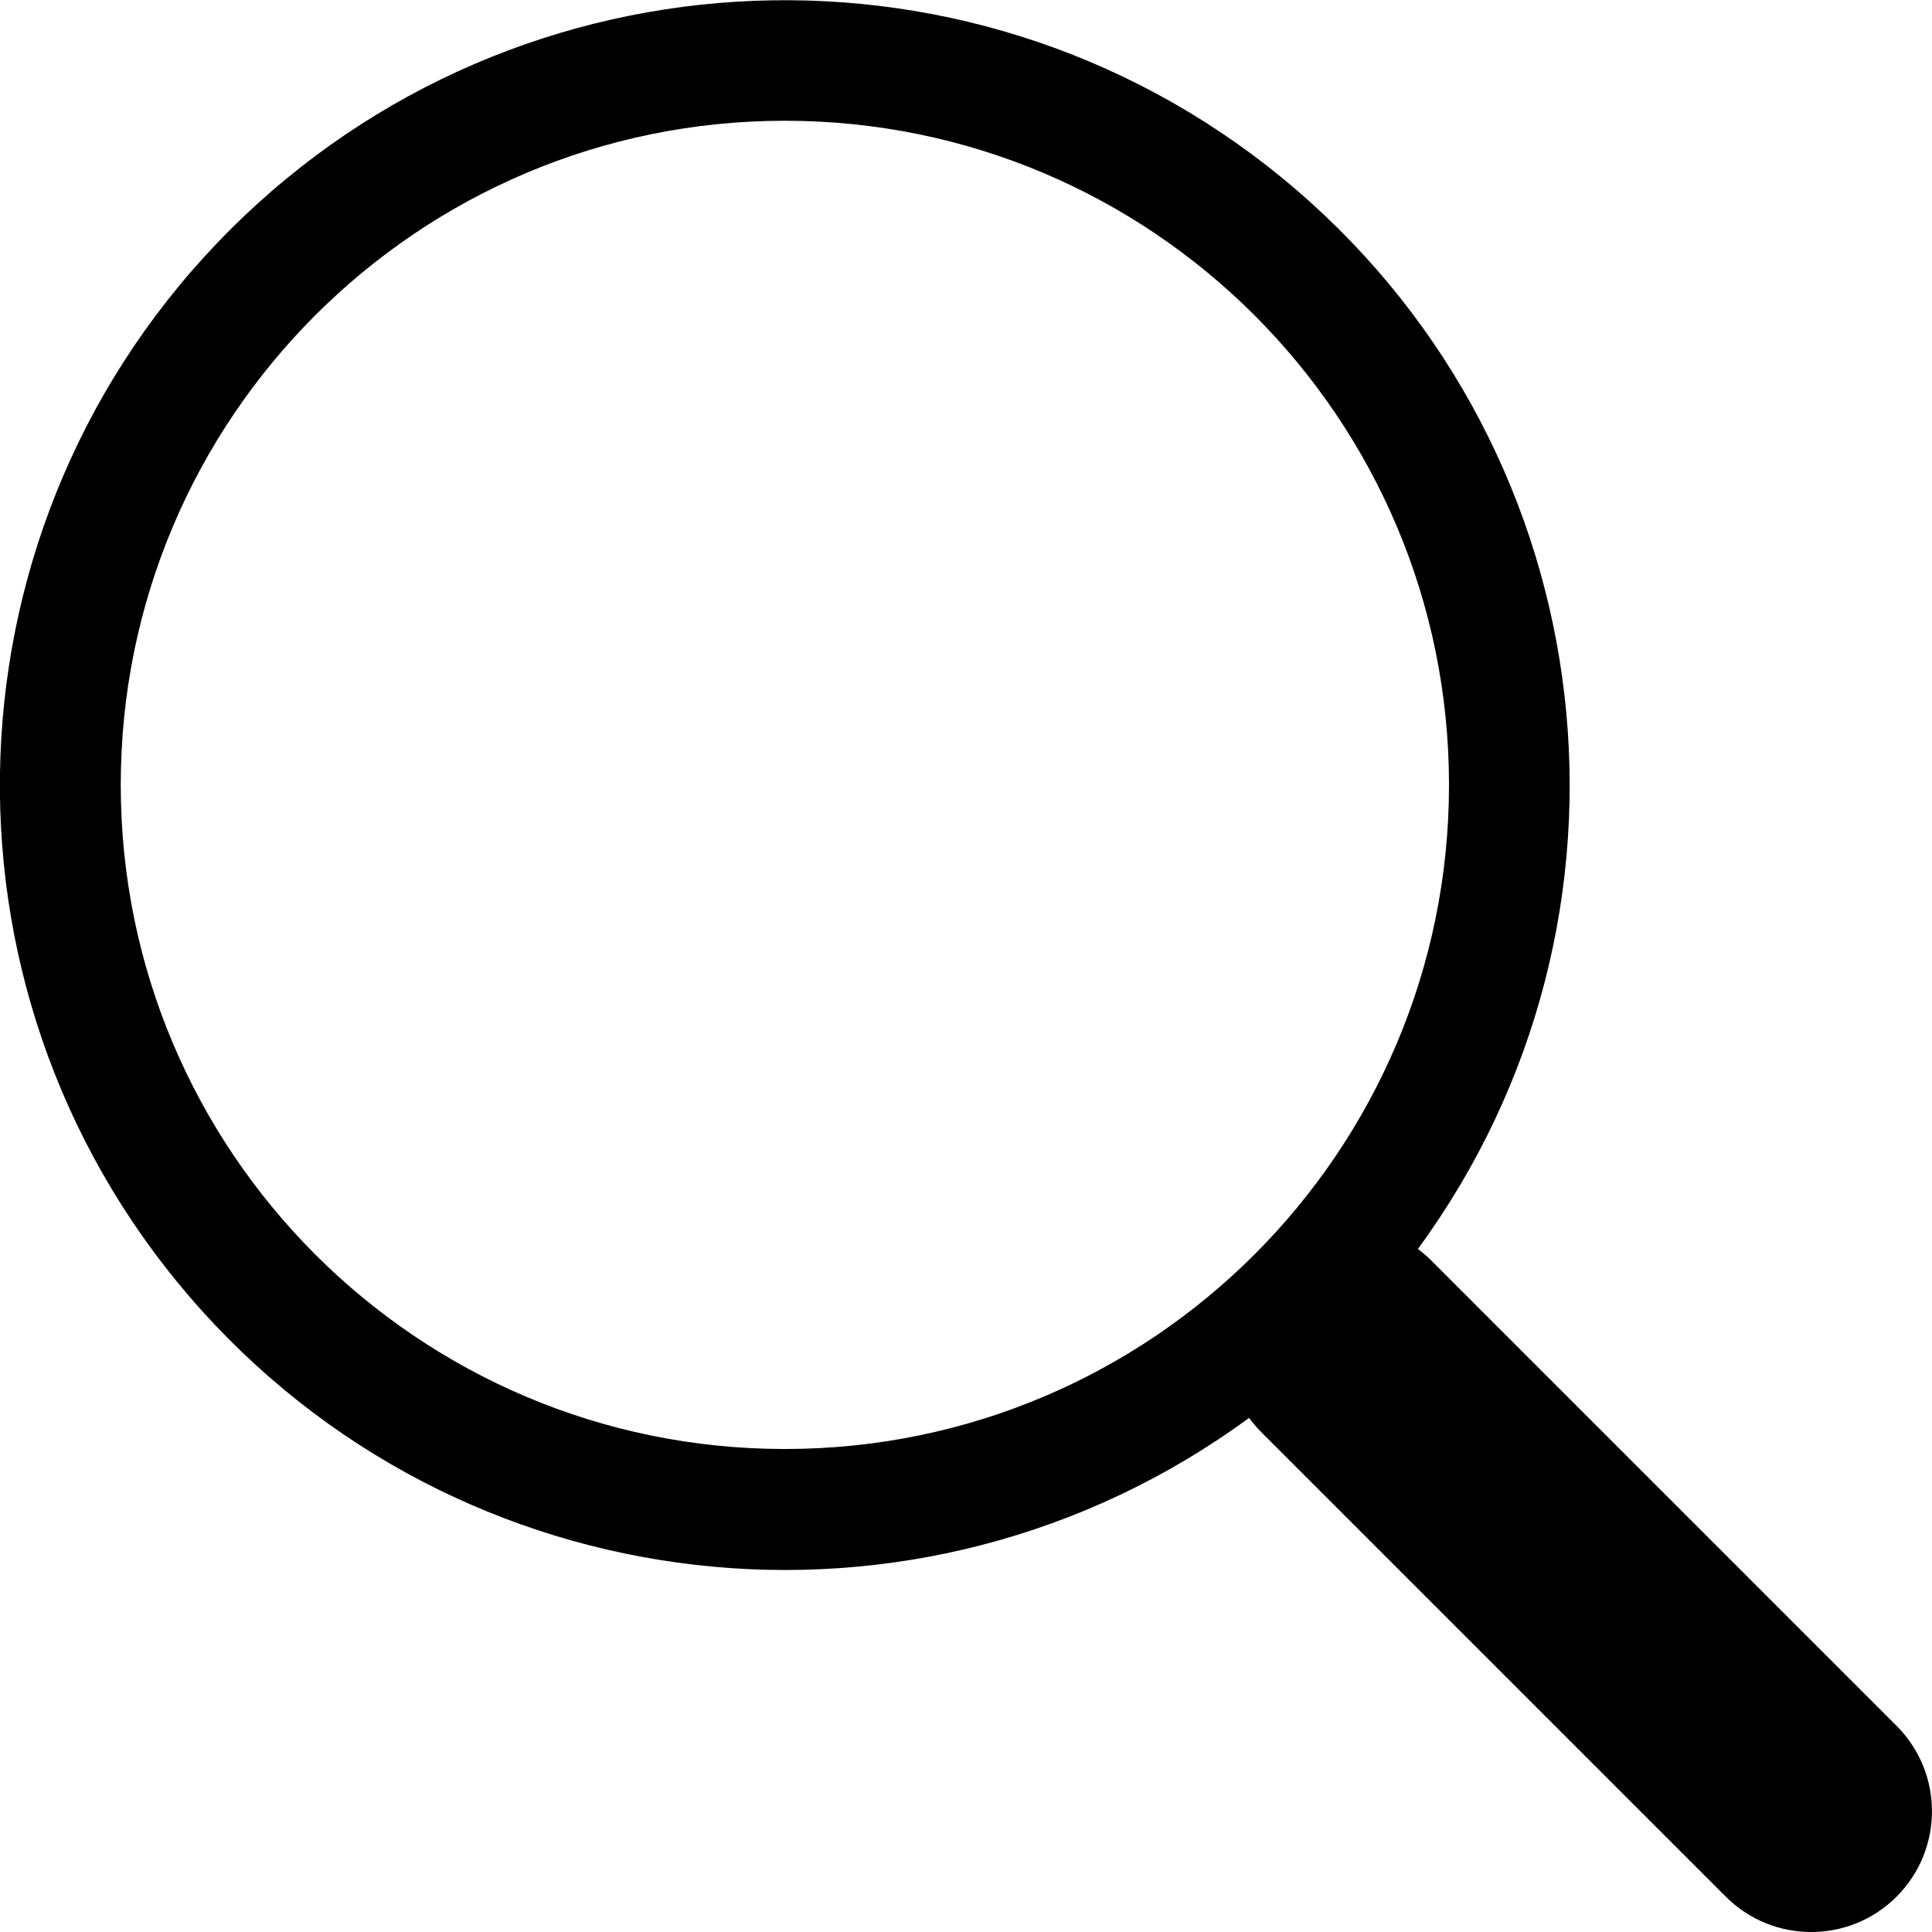
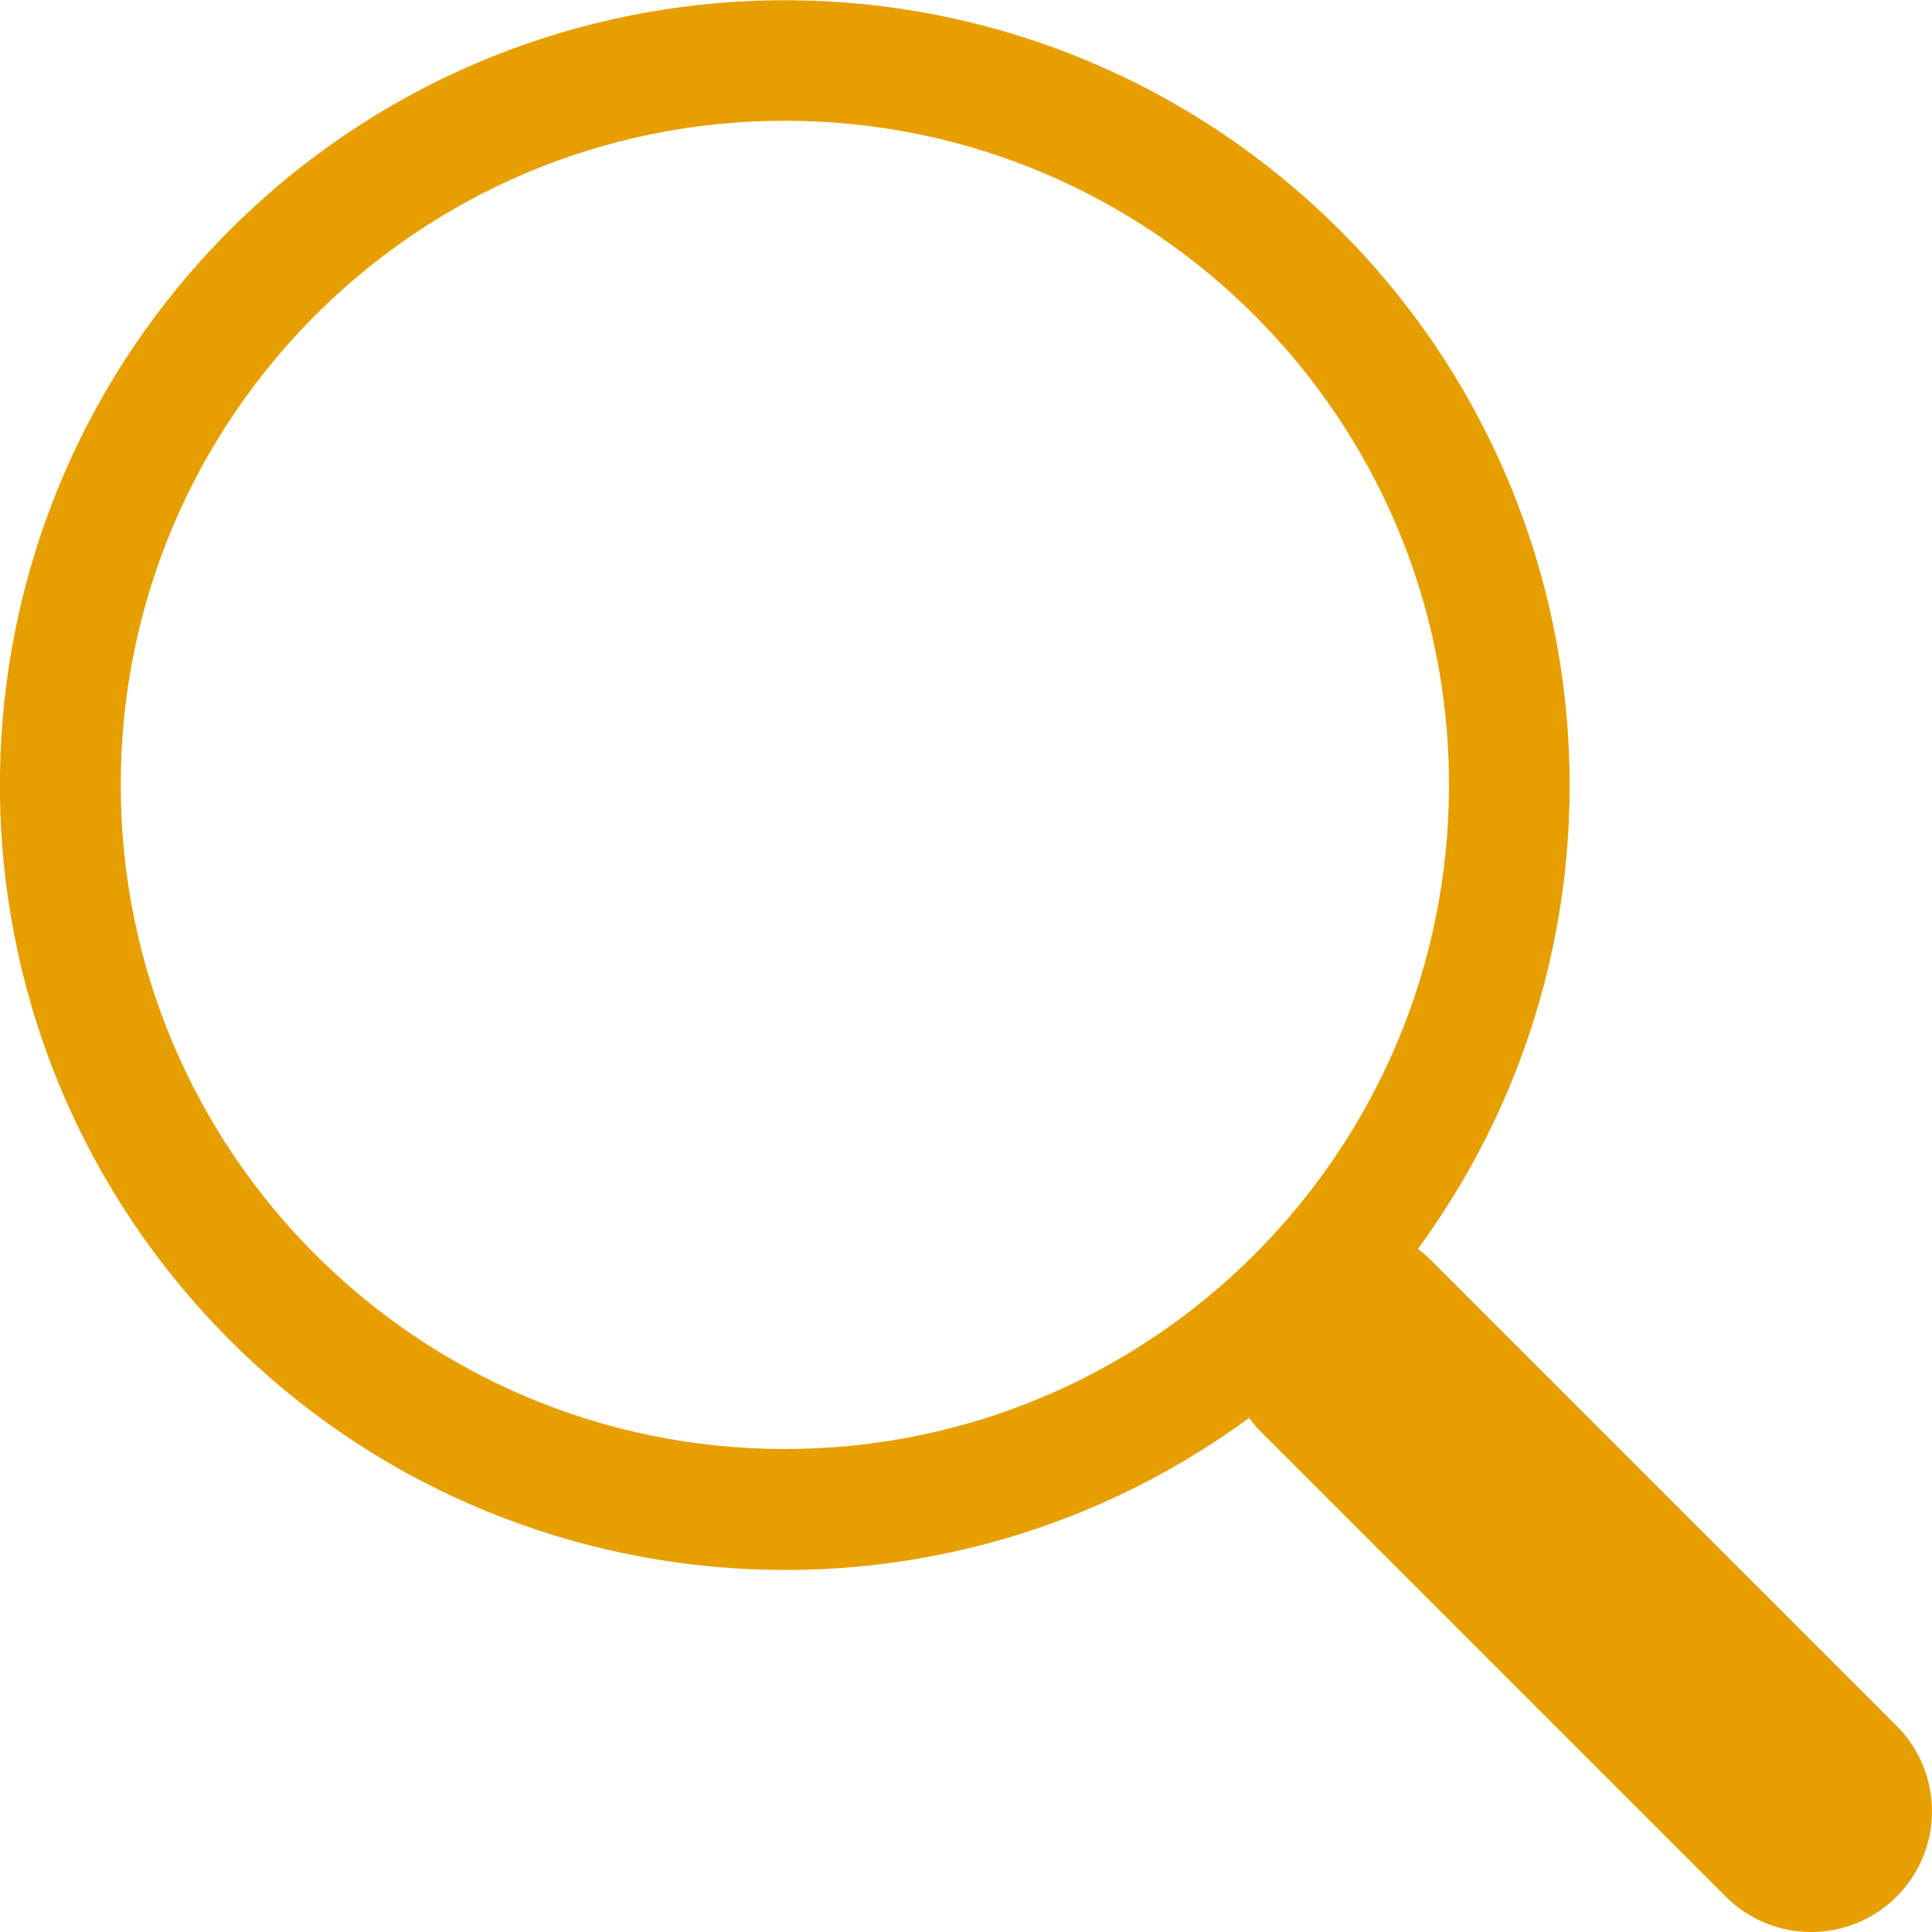
- <svg xmlns="http://www.w3.org/2000/svg" width="16" height="16" fill="currentColor" class="bi bi-search" viewBox="0 0 16 16">
+ <svg xmlns="http://www.w3.org/2000/svg" width="16" height="16" fill="#E79F00" class="bi bi-search" viewBox="0 0 16 16">
  <path d="M11.742 10.344a6.5 6.5 0 1 0-1.397 1.398h-.001q.044.06.098.115l3.85 3.85a1 1 0 0 0 1.415-1.414l-3.85-3.85a1 1 0 0 0-.115-.1zM12 6.5a5.5 5.5 0 1 1-11 0 5.5 5.5 0 0 1 11 0" />
</svg>
